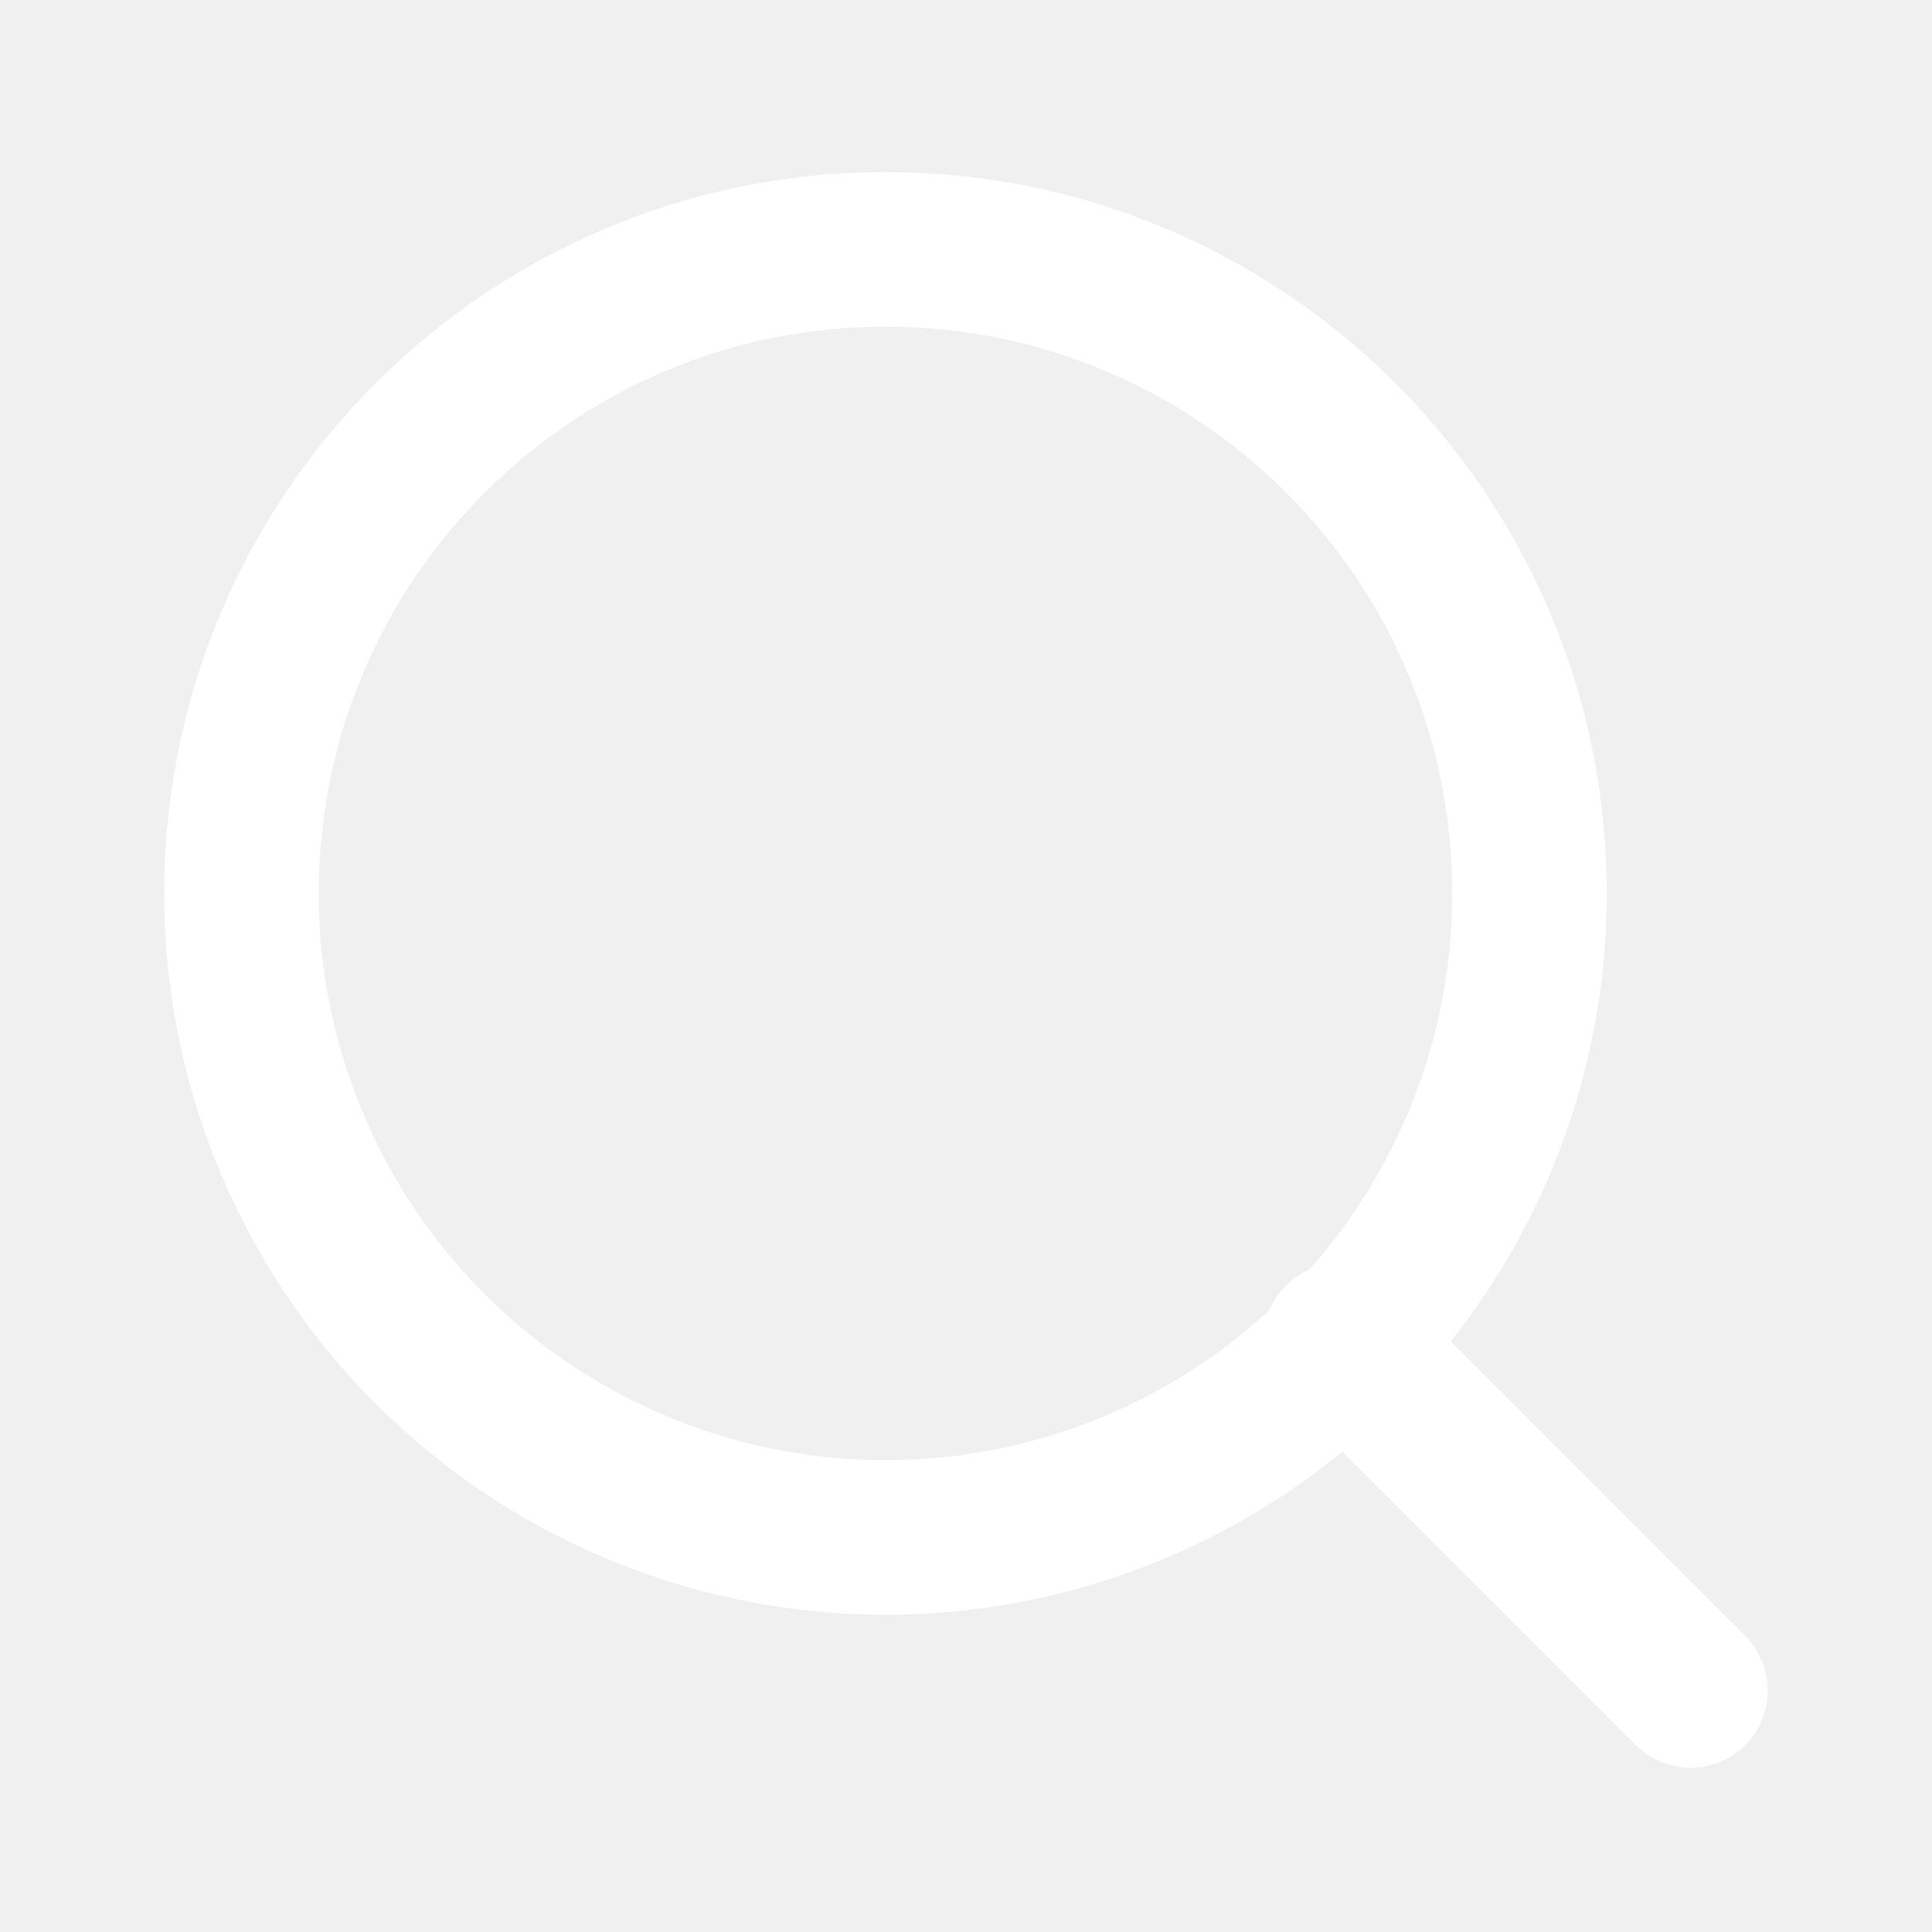
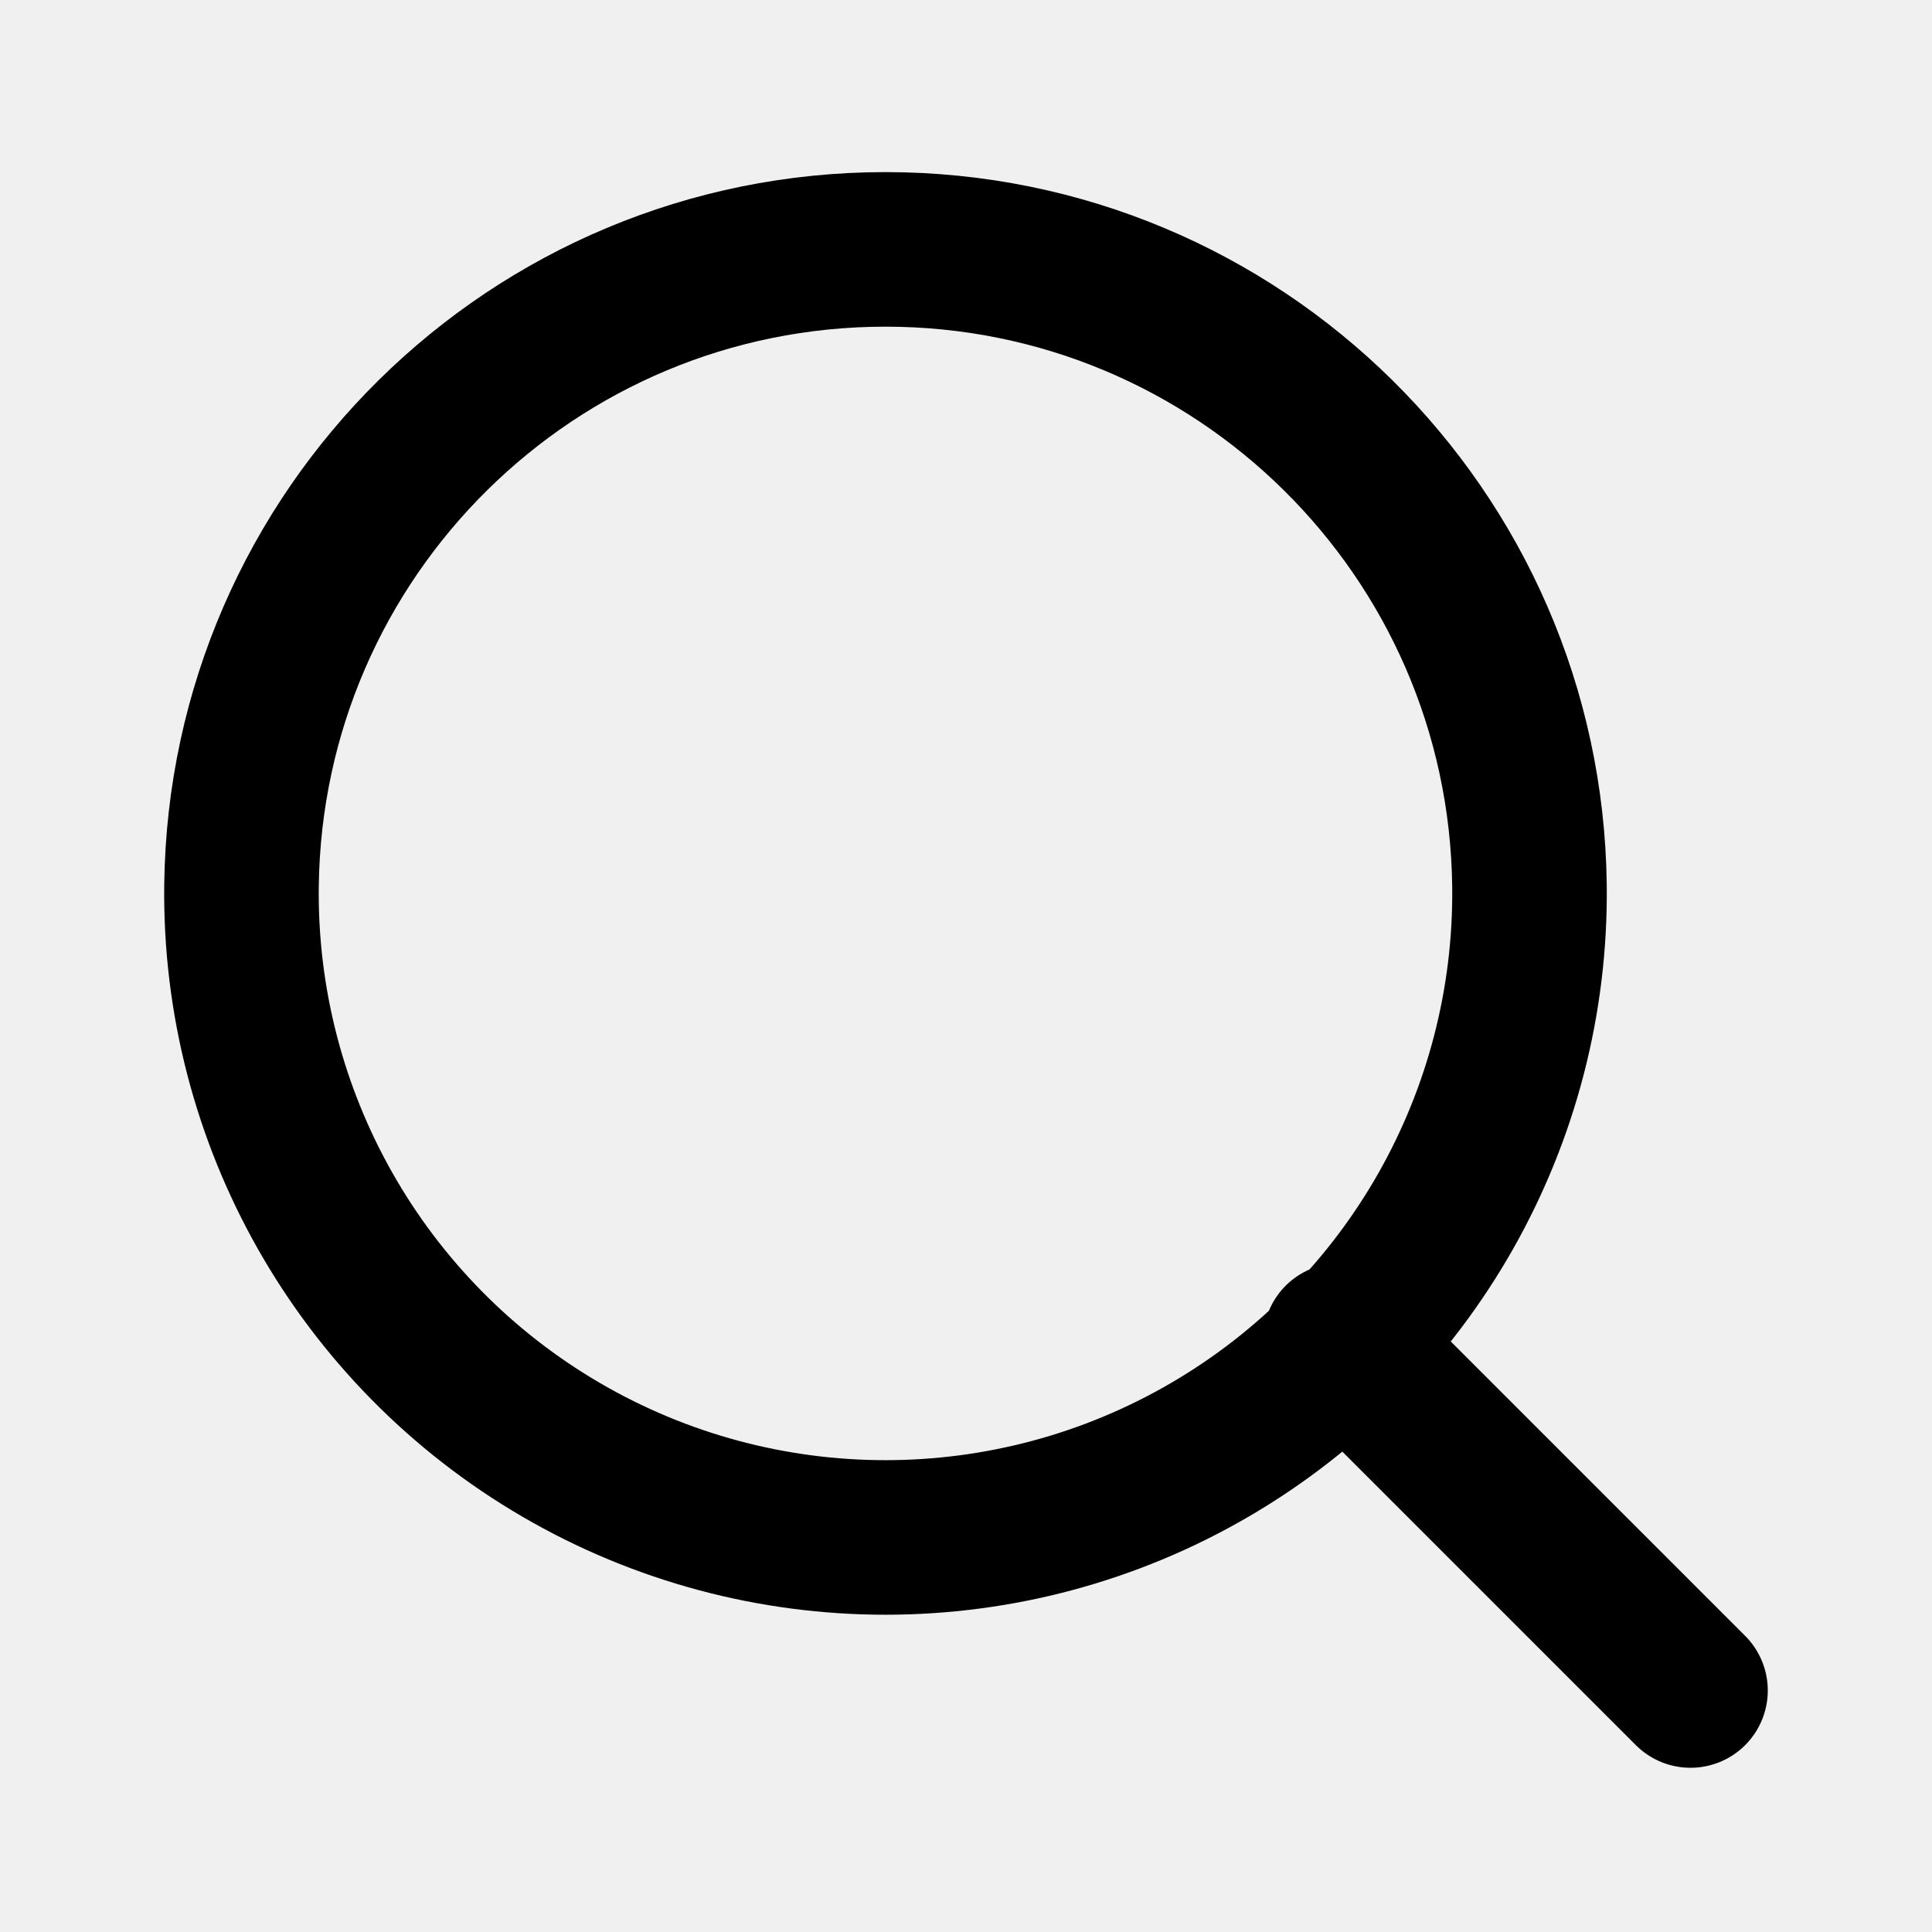
<svg xmlns="http://www.w3.org/2000/svg" width="20" height="20" fill="none" viewBox="0 0 20 20">
-   <path stroke="#ffffff" stroke-linecap="round" stroke-linejoin="round" stroke-width="1.6" d="m17.5 17.5-3.625-3.625m1.958-4.708a6.667 6.667 0 1 1-13.333 0 6.667 6.667 0 0 1 13.333 0" />
+   <path stroke="currentColor" stroke-linecap="round" stroke-linejoin="round" stroke-width="1.6" d="m17.5 17.5-3.625-3.625m1.958-4.708a6.667 6.667 0 1 1-13.333 0 6.667 6.667 0 0 1 13.333 0" />
</svg>
